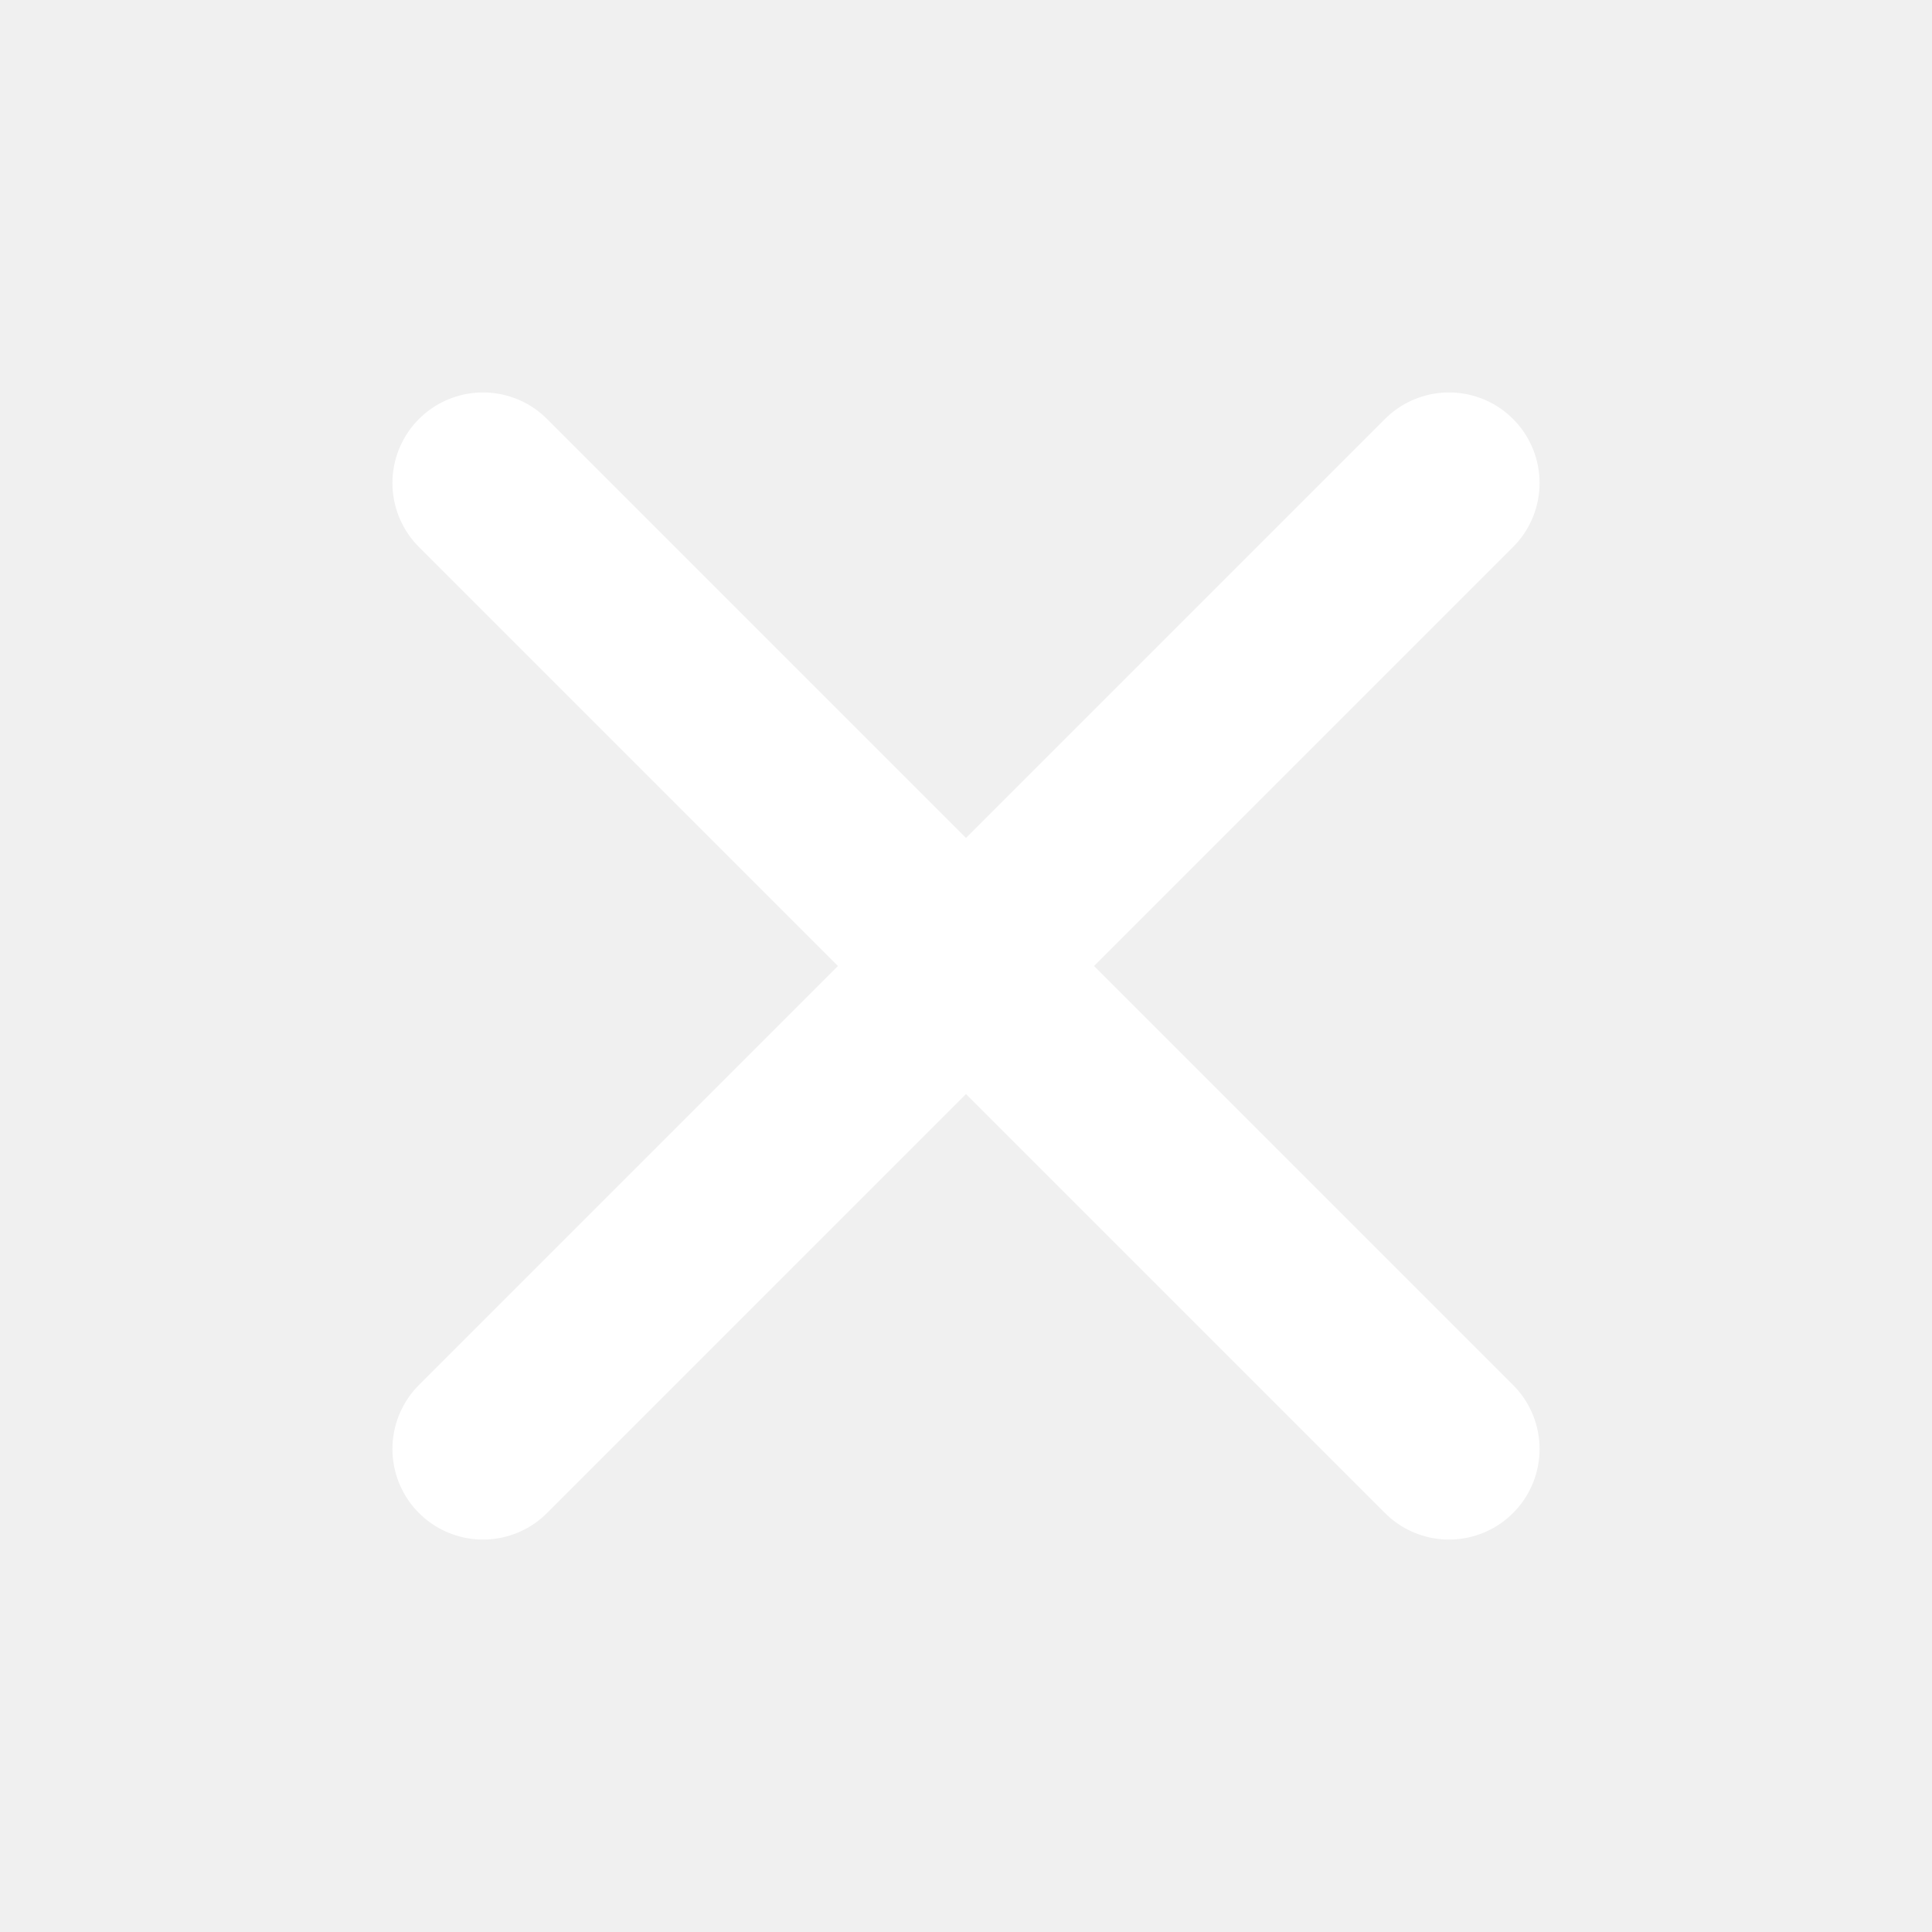
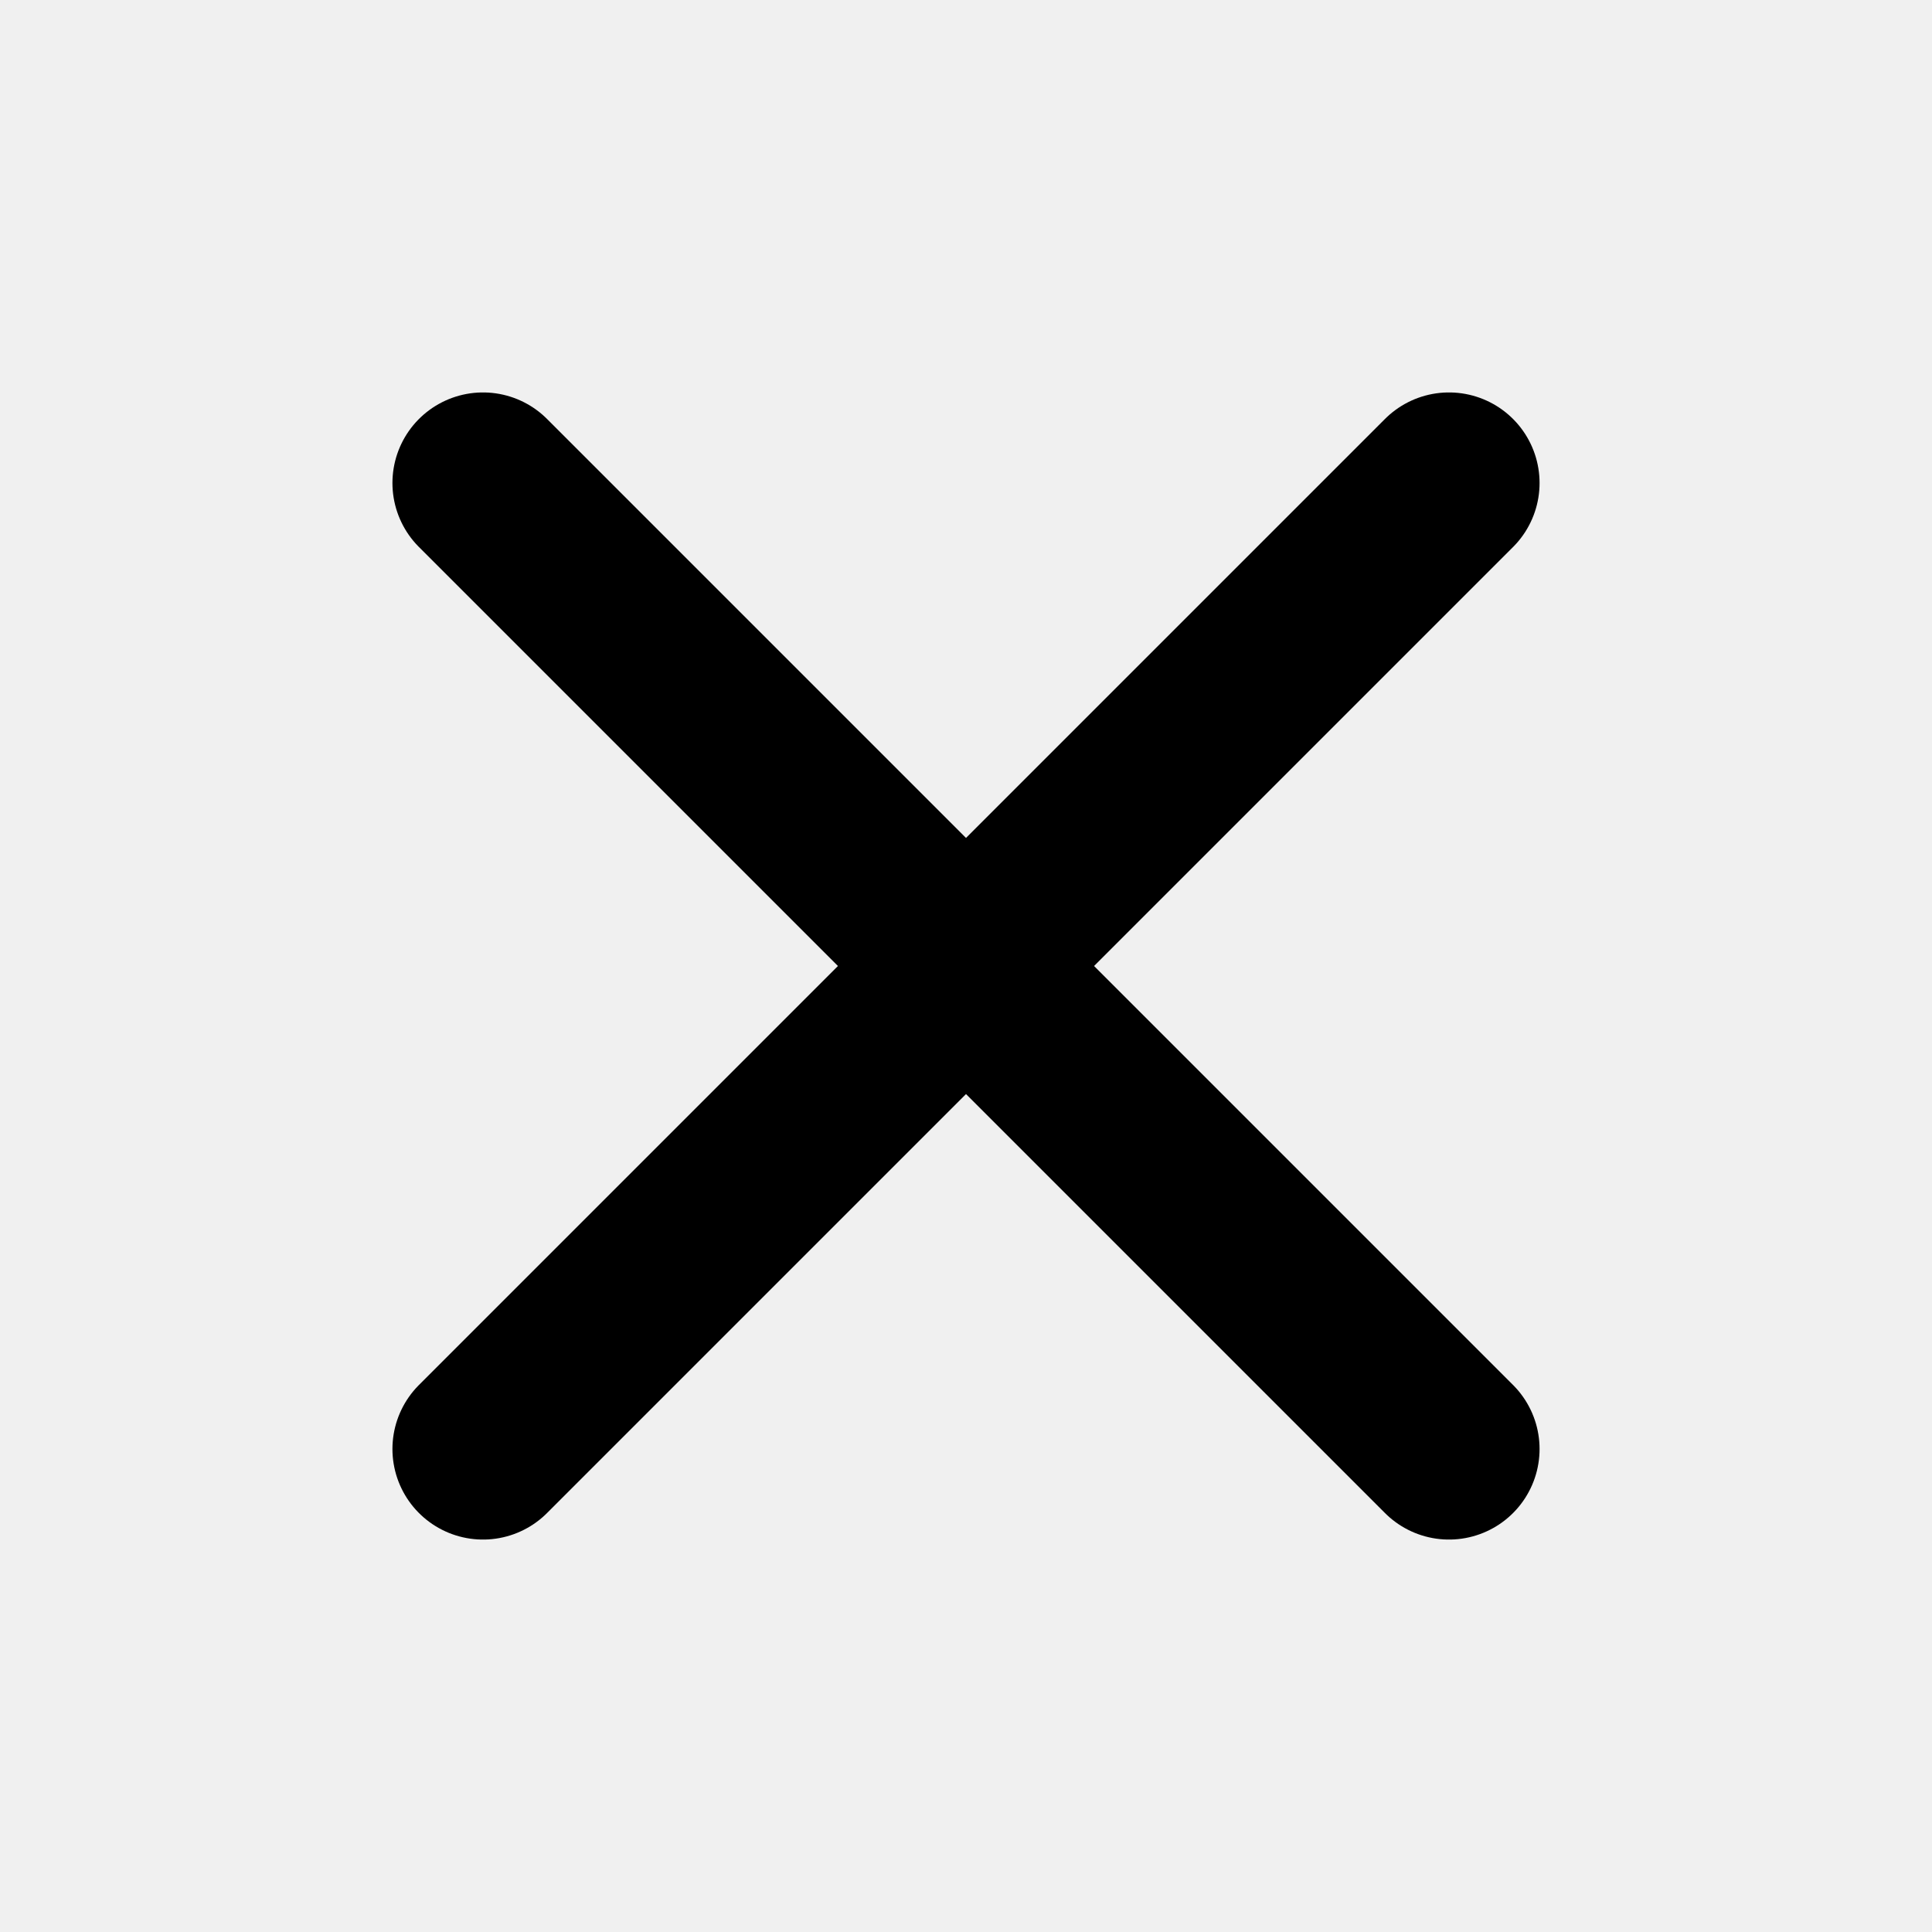
<svg xmlns="http://www.w3.org/2000/svg" width="16" height="16" viewBox="0 0 16 16" fill="none">
-   <path d="M4 4L12 12" stroke="white" stroke-width="1.5" stroke-linecap="round" stroke-linejoin="round" />
-   <path d="M12 4L4 12" stroke="white" stroke-width="1.5" stroke-linecap="round" stroke-linejoin="round" />
+   <path d="M4 4L12 12" stroke="currentColor" stroke-width="1.5" stroke-linecap="round" stroke-linejoin="round" />
+   <path d="M12 4L4 12" stroke="currentColor" stroke-width="1.5" stroke-linecap="round" stroke-linejoin="round" />
</svg>
